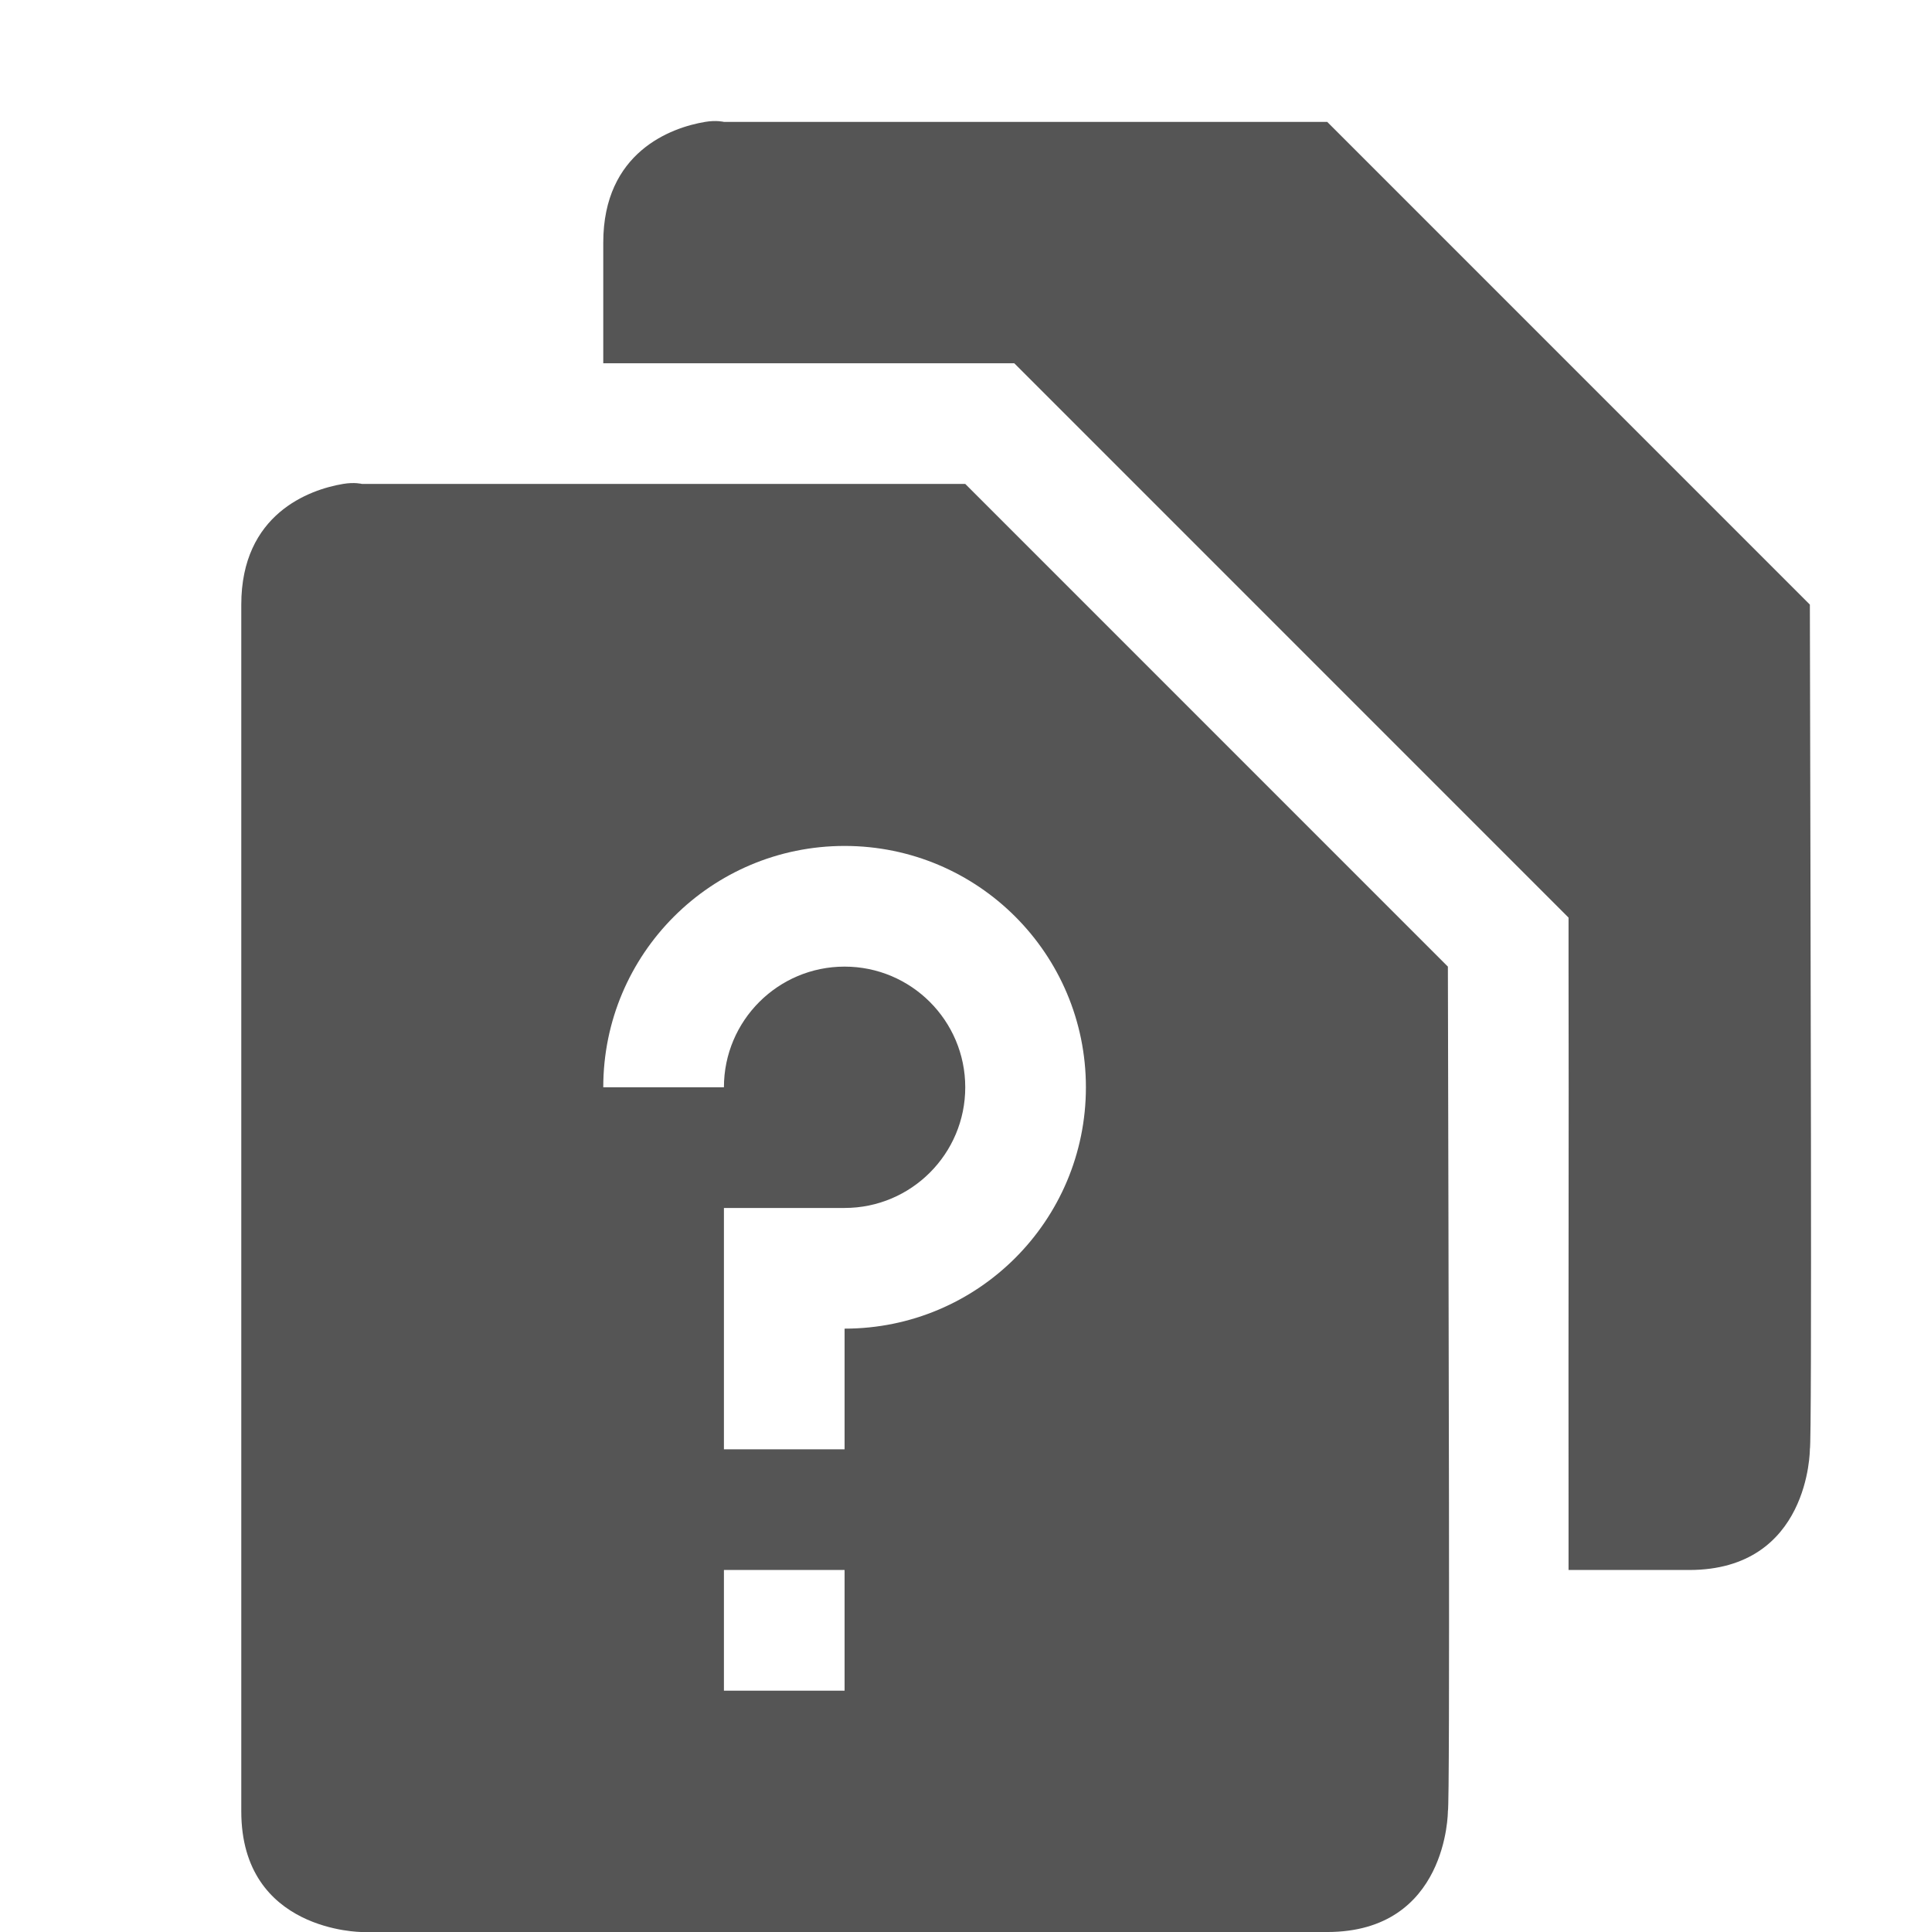
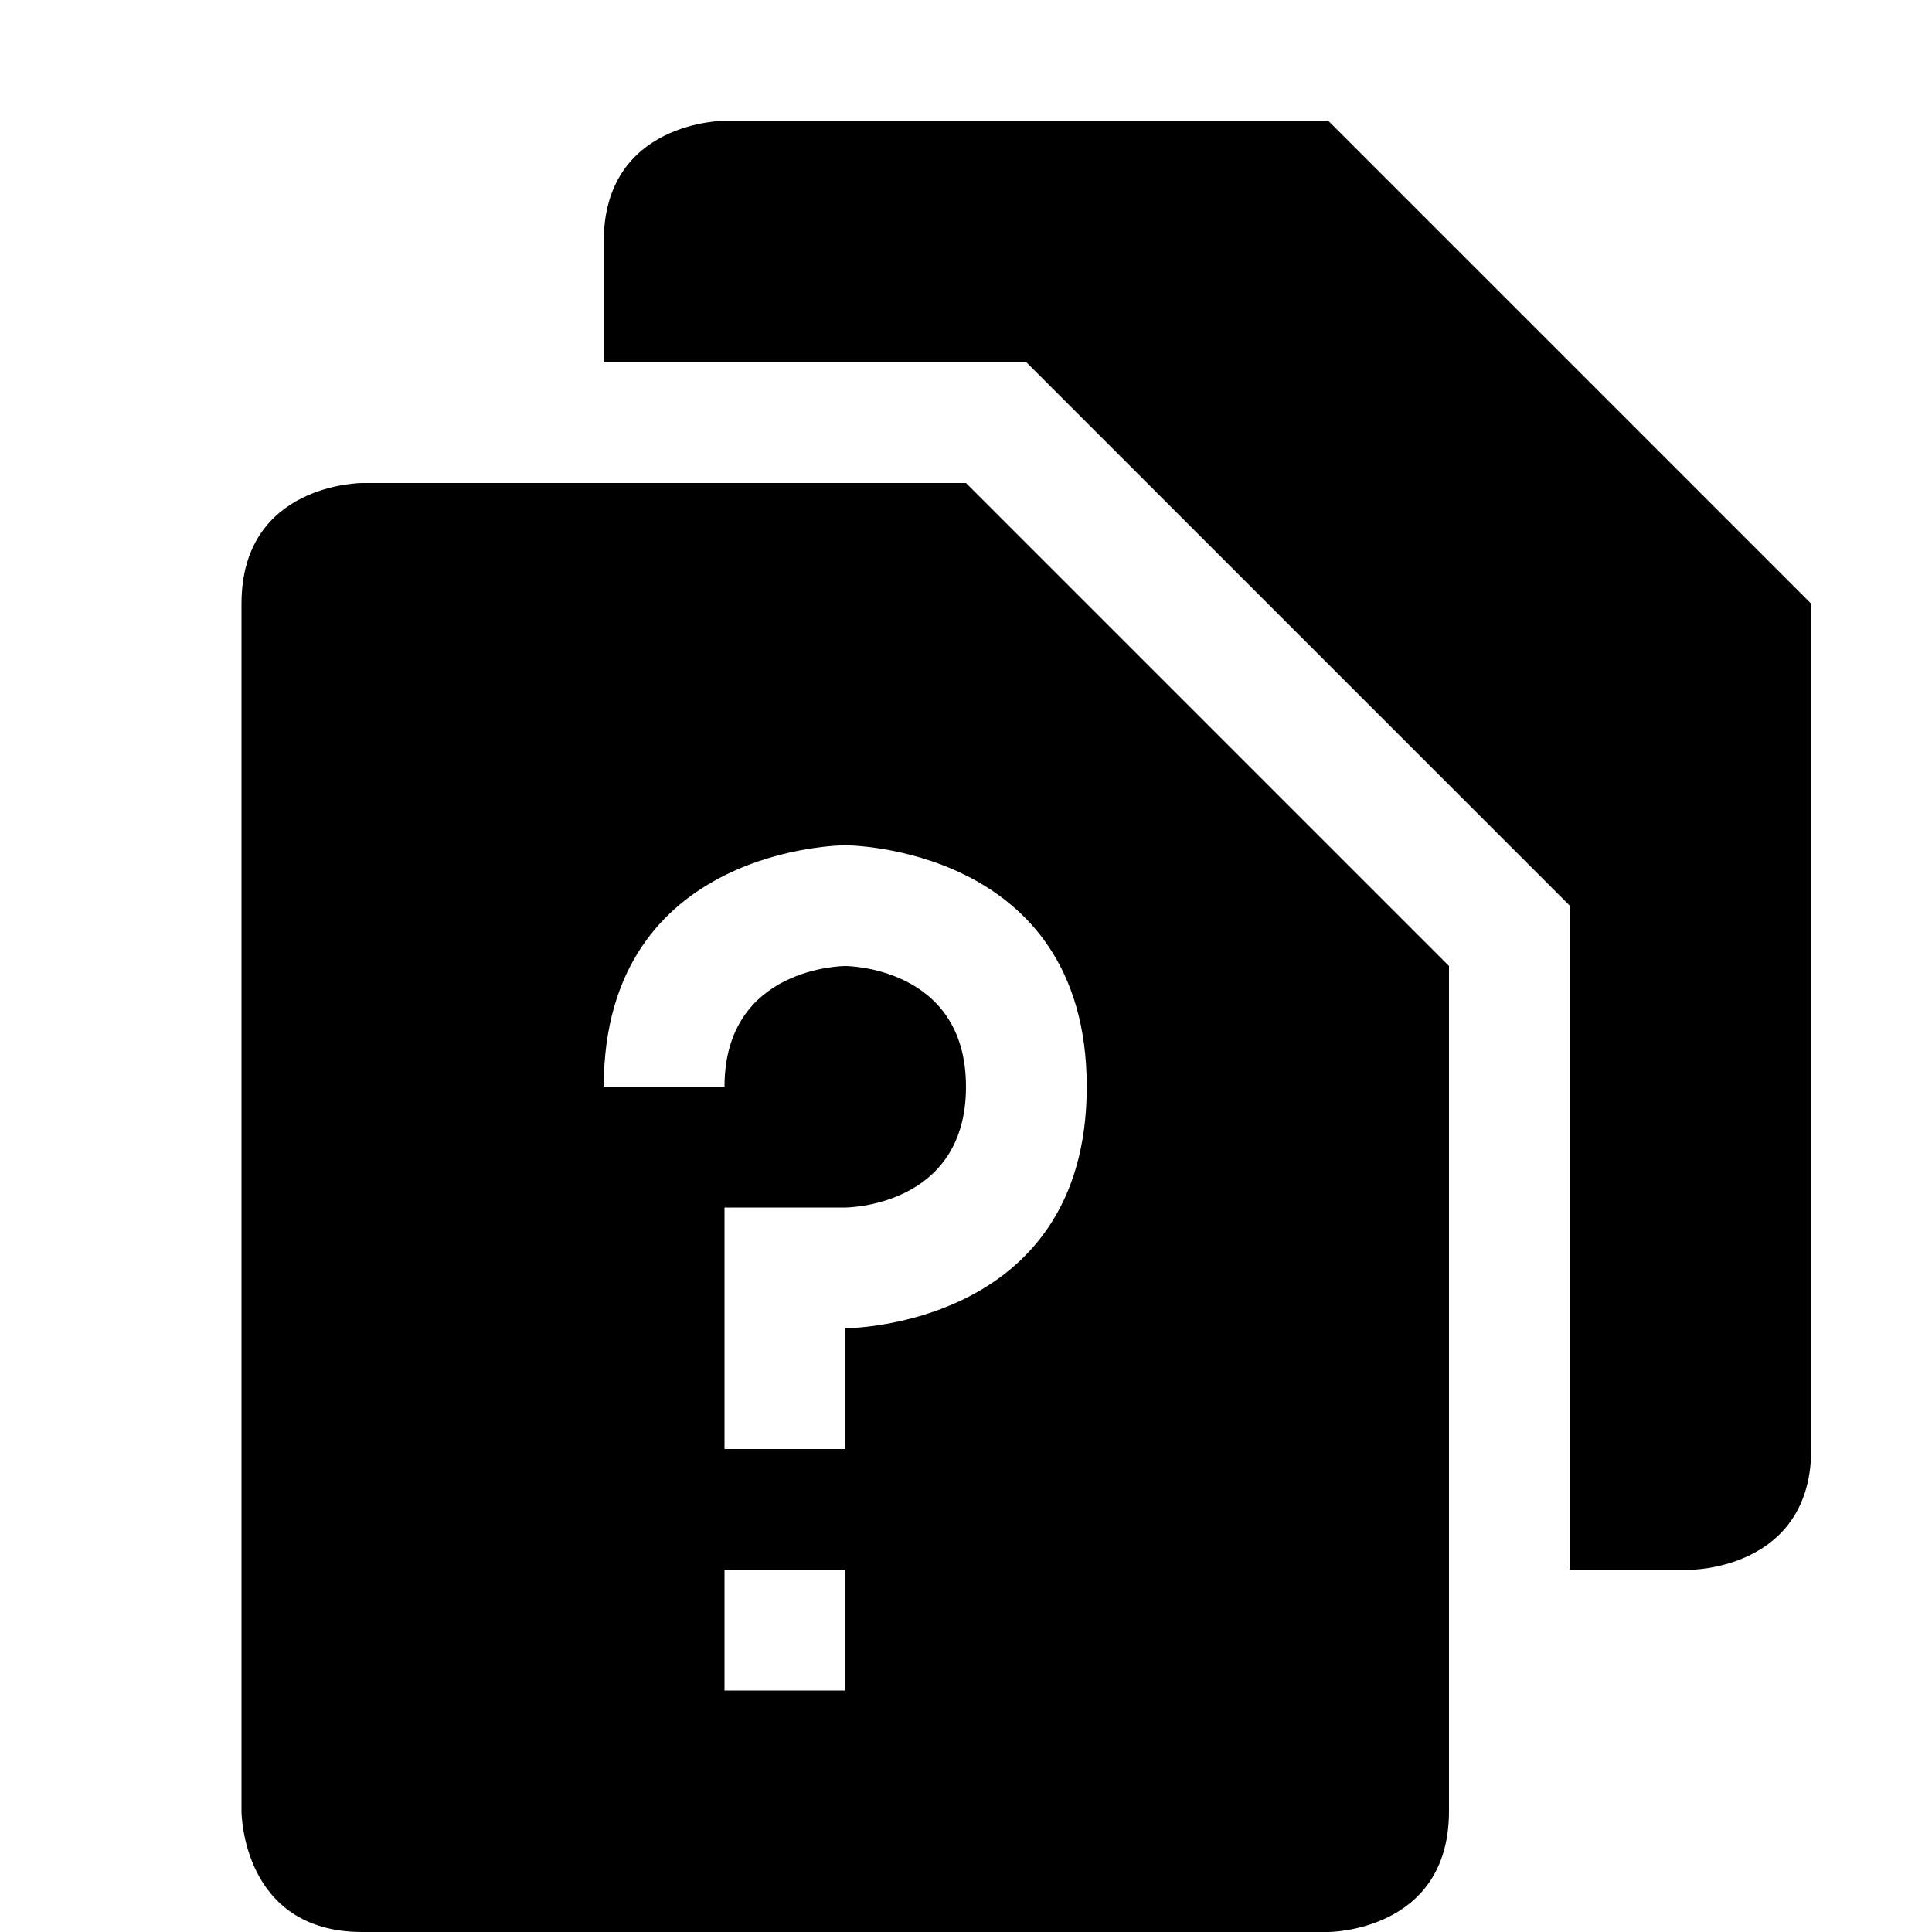
- <svg xmlns="http://www.w3.org/2000/svg" xmlns:ns1="http://www.openswatchbook.org/uri/2009/osb" height="16.01" id="svg7384" style="enable-background:new" version="1.1" width="16">
-   <defs id="defs7386">
-     <linearGradient id="linearGradient5606" ns1:paint="solid">
-       <stop id="stop5608" offset="0" style="stop-color:#000000;stop-opacity:1;" />
-     </linearGradient>
-     <filter color-interpolation-filters="sRGB" id="filter7554">
-       <feBlend id="feBlend7556" in2="BackgroundImage" mode="darken" />
-     </filter>
-   </defs>
-   <g id="layer9" style="display:inline" transform="translate(-705.0005,-40.98993)" />
-   <g id="layer10" style="display:inline;filter:url(#filter7554)" transform="translate(-705.0005,-40.98993)" />
-   <g id="layer1" style="display:inline" transform="translate(-464.0003,-657.9899)" />
-   <g id="layer14" style="display:inline" transform="translate(-705.0005,-40.98993)" />
-   <g id="layer15" style="display:inline" transform="translate(-705.0005,-40.98993)" />
-   <g id="g71291" style="display:inline" transform="translate(-705.0005,-40.98993)" />
-   <g id="layer2" style="display:inline" transform="translate(-464.0003,-507.9899)" />
-   <g id="g6058" style="display:inline" transform="translate(-464.0003,-507.9899)">
-     <path d="M 469.844,509 C 469.562,509.047 469,509.25 469,510 l 0,1 3,0 0.406,0 0.312,0.312 4,4 L 477,515.594 477,516 c 0.003,1.273 -0.002,3.01 0,4.438 2.7e-4,0.221 -1.2e-4,0.359 0,0.562 l 1,0 c 1,0 1,-1 1,-1 0.019,-0.046 0.005,-4.453 0,-7 l -4,-4 -5,0 c 0,0 -0.062,-0.016 -0.156,0 z" id="path8077" style="fill:#555555;fill-opacity:1;stroke:none;display:inline;enable-background:new" />
-     <path d="M 466.844,512 C 466.562,512.047 466,512.25 466,513 l 0,10 c 0,1 1,1 1,1 l 8,0 c 1,0 1,-1 1,-1 0.019,-0.046 0.005,-4.453 0,-7 l -4,-4 -5,0 c 0,0 -0.062,-0.016 -0.156,0 z M 471,515 c 1.105,0 2,0.895 2,2 0,1.105 -0.895,2 -2,2 l 0,1 -1,0 0,-2 1,0 c 0.552,0 1,-0.448 1,-1 0,-0.552 -0.448,-1 -1,-1 -0.552,0 -1,0.448 -1,1 l -1,0 c 0,-1.105 0.895,-2 2,-2 z m -1,6 1,0 0,1 -1,0 z" id="path8075" style="fill:#555555;fill-opacity:1;stroke:none;display:inline;enable-background:new" />
-   </g>
-   <g id="layer12" style="display:inline" transform="translate(-705.0005,-40.98993)" />
+ <svg xmlns="http://www.w3.org/2000/svg" height="16" width="16">
+   <path d="m5 2v1h3.5l4.5 4.5v5.5h1s1 0 1-1v-7l-4-4h-5s-1 0-1 1zm-3 3v10s0 1 1 1h8s1 0 1-1v-7l-4-4h-5s-1 0-1 1zm5 2s2 0 2 2-2 2-2 2v1h-1v-2h1s1 0 1-1-1-1-1-1-1 0-1 1h-1c0-2 2-2 2-2zm-1 6h1v1h-1z" />
</svg>
